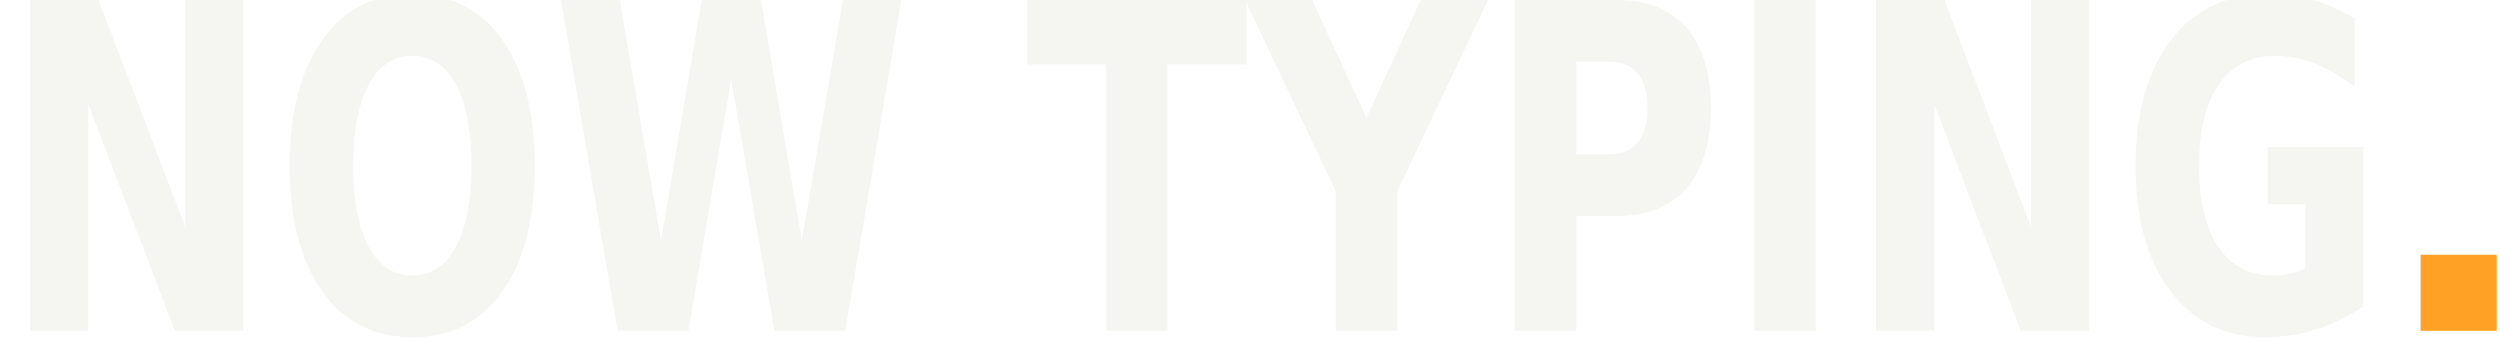
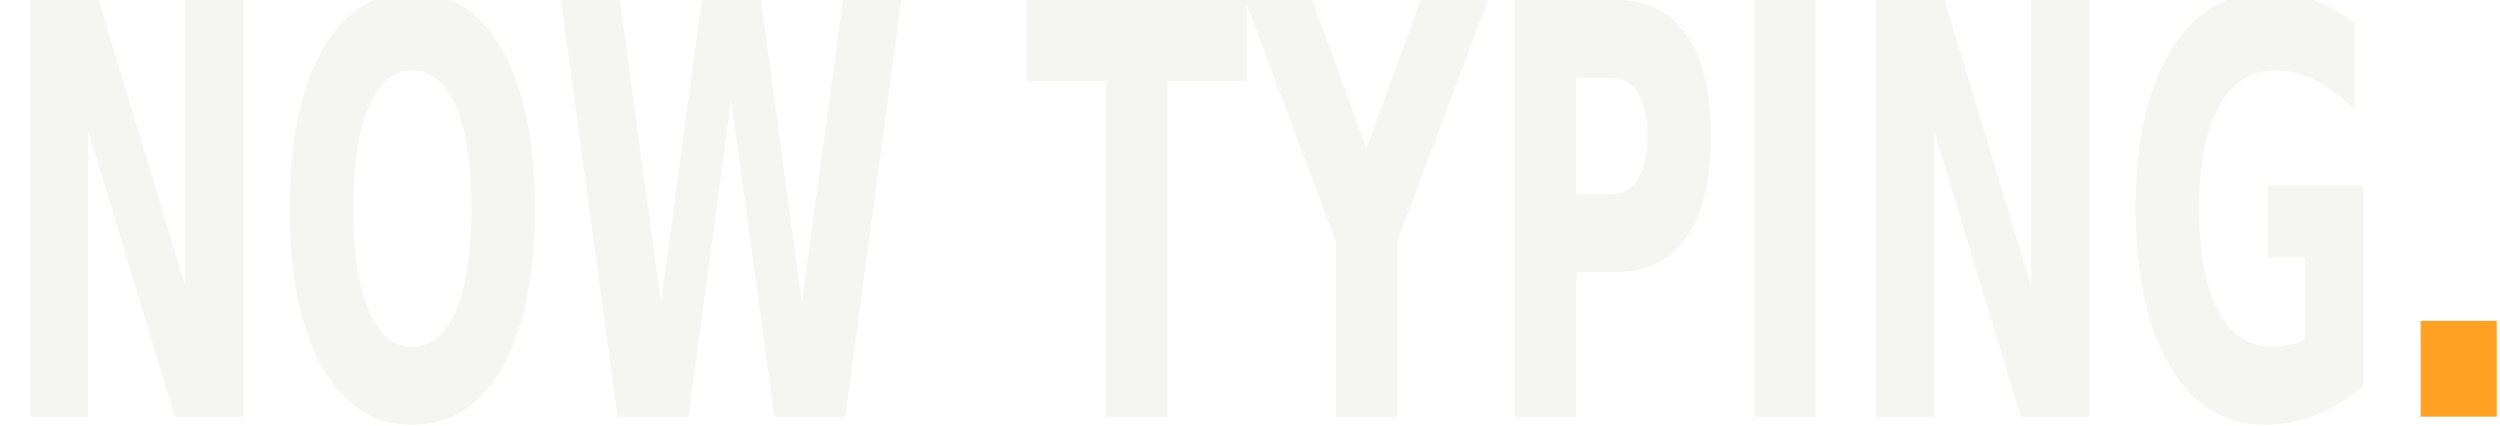
- <svg xmlns="http://www.w3.org/2000/svg" viewBox="0 0 755.688 102" role="img" aria-label="NOW TYPING">
-   <g fill="#f5f5f2">
-     <g transform="translate(0 100) scale(0.04822505 -0.06697924)">
-       <path transform="translate(0 0)" d="M188 1493H618L1161 469V1493H1526V0H1096L553 1024V0H188Z" />
-       <path transform="translate(1714 0)" d="M870 1241Q694 1241 597.0 1111.0Q500 981 500 745Q500 510 597.0 380.0Q694 250 870 250Q1047 250 1144.0 380.0Q1241 510 1241 745Q1241 981 1144.0 1111.0Q1047 1241 870 1241ZM870 1520Q1230 1520 1434.0 1314.0Q1638 1108 1638 745Q1638 383 1434.0 177.0Q1230 -29 870 -29Q511 -29 306.5 177.0Q102 383 102 745Q102 1108 306.5 1314.0Q511 1520 870 1520Z" />
-       <path transform="translate(3455 0)" d="M61 1493H430L688 408L944 1493H1315L1571 408L1829 1493H2195L1843 0H1399L1128 1135L860 0H416Z" />
-       <path transform="translate(5714 0)" d="" />
-       <path transform="translate(6427 0)" d="M10 1493H1386V1202H891V0H506V1202H10Z" />
-       <path transform="translate(7824 0)" d="M-20 1493H401L741 961L1081 1493H1503L934 629V0H549V629Z" />
-       <path transform="translate(9307 0)" d="M188 1493H827Q1112 1493 1264.5 1366.5Q1417 1240 1417 1006Q1417 771 1264.5 644.5Q1112 518 827 518H573V0H188ZM573 1214V797H786Q898 797 959.0 851.5Q1020 906 1020 1006Q1020 1106 959.0 1160.0Q898 1214 786 1214Z" />
-       <path transform="translate(10808 0)" d="M188 1493H573V0H188Z" />
-       <path transform="translate(11570 0)" d="M188 1493H618L1161 469V1493H1526V0H1096L553 1024V0H188Z" />
-       <path transform="translate(13284 0)" d="M1530 111Q1386 41 1231.0 6.0Q1076 -29 911 -29Q538 -29 320.0 179.5Q102 388 102 745Q102 1106 324.0 1313.0Q546 1520 932 1520Q1081 1520 1217.5 1492.0Q1354 1464 1475 1409V1100Q1350 1171 1226.5 1206.0Q1103 1241 979 1241Q749 1241 624.5 1112.5Q500 984 500 745Q500 508 620.0 379.0Q740 250 961 250Q1021 250 1072.5 257.5Q1124 265 1165 281V571H930V829H1530Z" />
+ <svg xmlns="http://www.w3.org/2000/svg" viewBox="0 0 600 102" role="img" aria-label="NOW TYPING">
+   <g transform="scale(0.7939786 1)">
+     <g fill="#f5f5f2">
+       <g transform="translate(0 100) scale(0.04822505 -0.06697924)">
+         <path transform="translate(0 0)" d="M188 1493H618L1161 469V1493H1526V0H1096L553 1024V0H188Z" />
+         <path transform="translate(1714 0)" d="M870 1241Q694 1241 597.0 1111.0Q500 981 500 745Q500 510 597.0 380.0Q694 250 870 250Q1047 250 1144.0 380.0Q1241 510 1241 745Q1241 981 1144.0 1111.0Q1047 1241 870 1241ZM870 1520Q1230 1520 1434.0 1314.0Q1638 1108 1638 745Q1638 383 1434.0 177.0Q1230 -29 870 -29Q511 -29 306.5 177.0Q102 383 102 745Q102 1108 306.5 1314.0Q511 1520 870 1520Z" />
+         <path transform="translate(3455 0)" d="M61 1493H430L688 408L944 1493H1315L1571 408L1829 1493H2195L1843 0H1399L1128 1135L860 0H416Z" />
+         <path transform="translate(5714 0)" d="" />
+         <path transform="translate(6427 0)" d="M10 1493H1386V1202H891V0H506V1202H10Z" />
+         <path transform="translate(7824 0)" d="M-20 1493H401L741 961L1081 1493H1503L934 629V0H549V629Z" />
+         <path transform="translate(9307 0)" d="M188 1493H827Q1112 1493 1264.5 1366.5Q1417 1240 1417 1006Q1417 771 1264.5 644.5Q1112 518 827 518H573V0H188ZM573 1214V797H786Q898 797 959.0 851.5Q1020 906 1020 1006Q1020 1106 959.0 1160.0Q898 1214 786 1214Z" />
+         <path transform="translate(10808 0)" d="M188 1493H573V0H188Z" />
+         <path transform="translate(11570 0)" d="M188 1493H618L1161 469V1493H1526V0H1096L553 1024V0H188Z" />
+         <path transform="translate(13284 0)" d="M1530 111Q1386 41 1231.0 6.0Q1076 -29 911 -29Q538 -29 320.0 179.5Q102 388 102 745Q102 1106 324.0 1313.0Q546 1520 932 1520Q1081 1520 1217.5 1492.0Q1354 1464 1475 1409V1100Q1350 1171 1226.5 1206.0Q1103 1241 979 1241Q749 1241 624.5 1112.5Q500 984 500 745Q500 508 620.0 379.0Q740 250 961 250Q1021 250 1072.5 257.5Q1124 265 1165 281V571H930V829H1530Z" />
+       </g>
    </g>
+     <rect fill="#ffa124" x="731.688" y="77" width="23" height="23" />
  </g>
-   <rect fill="#ffa124" x="731.688" y="77" width="23" height="23" />
</svg>
